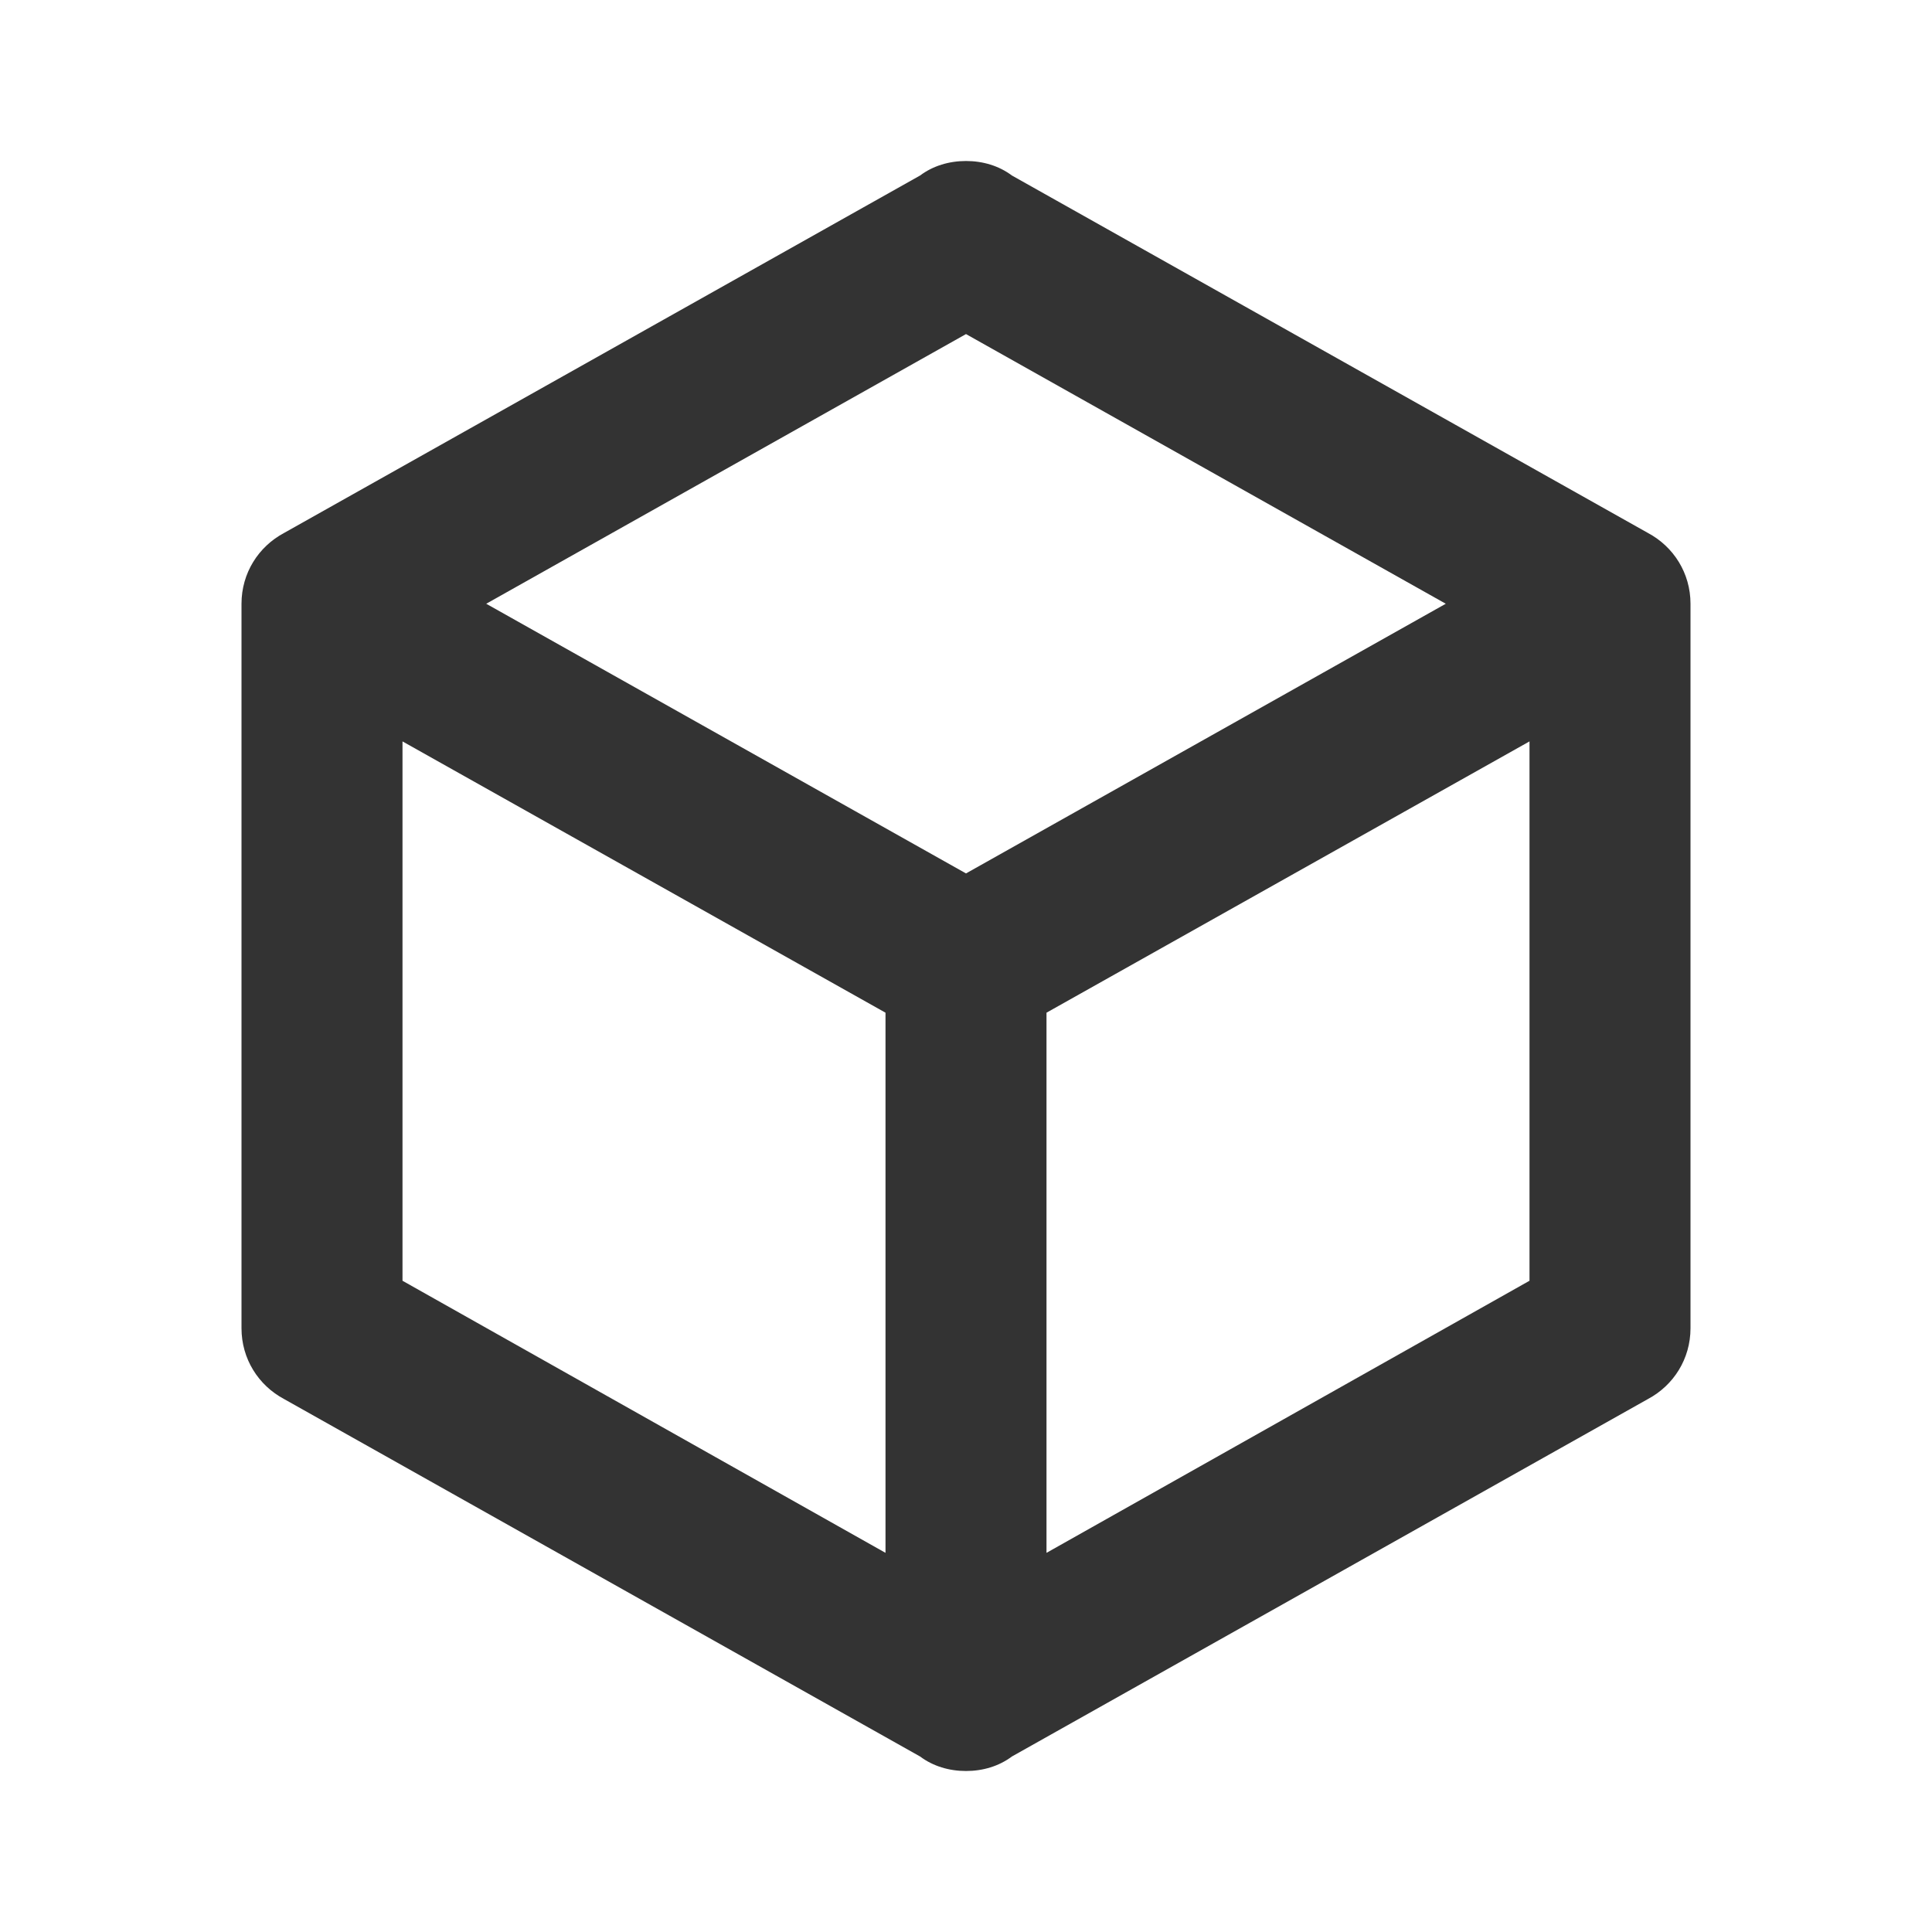
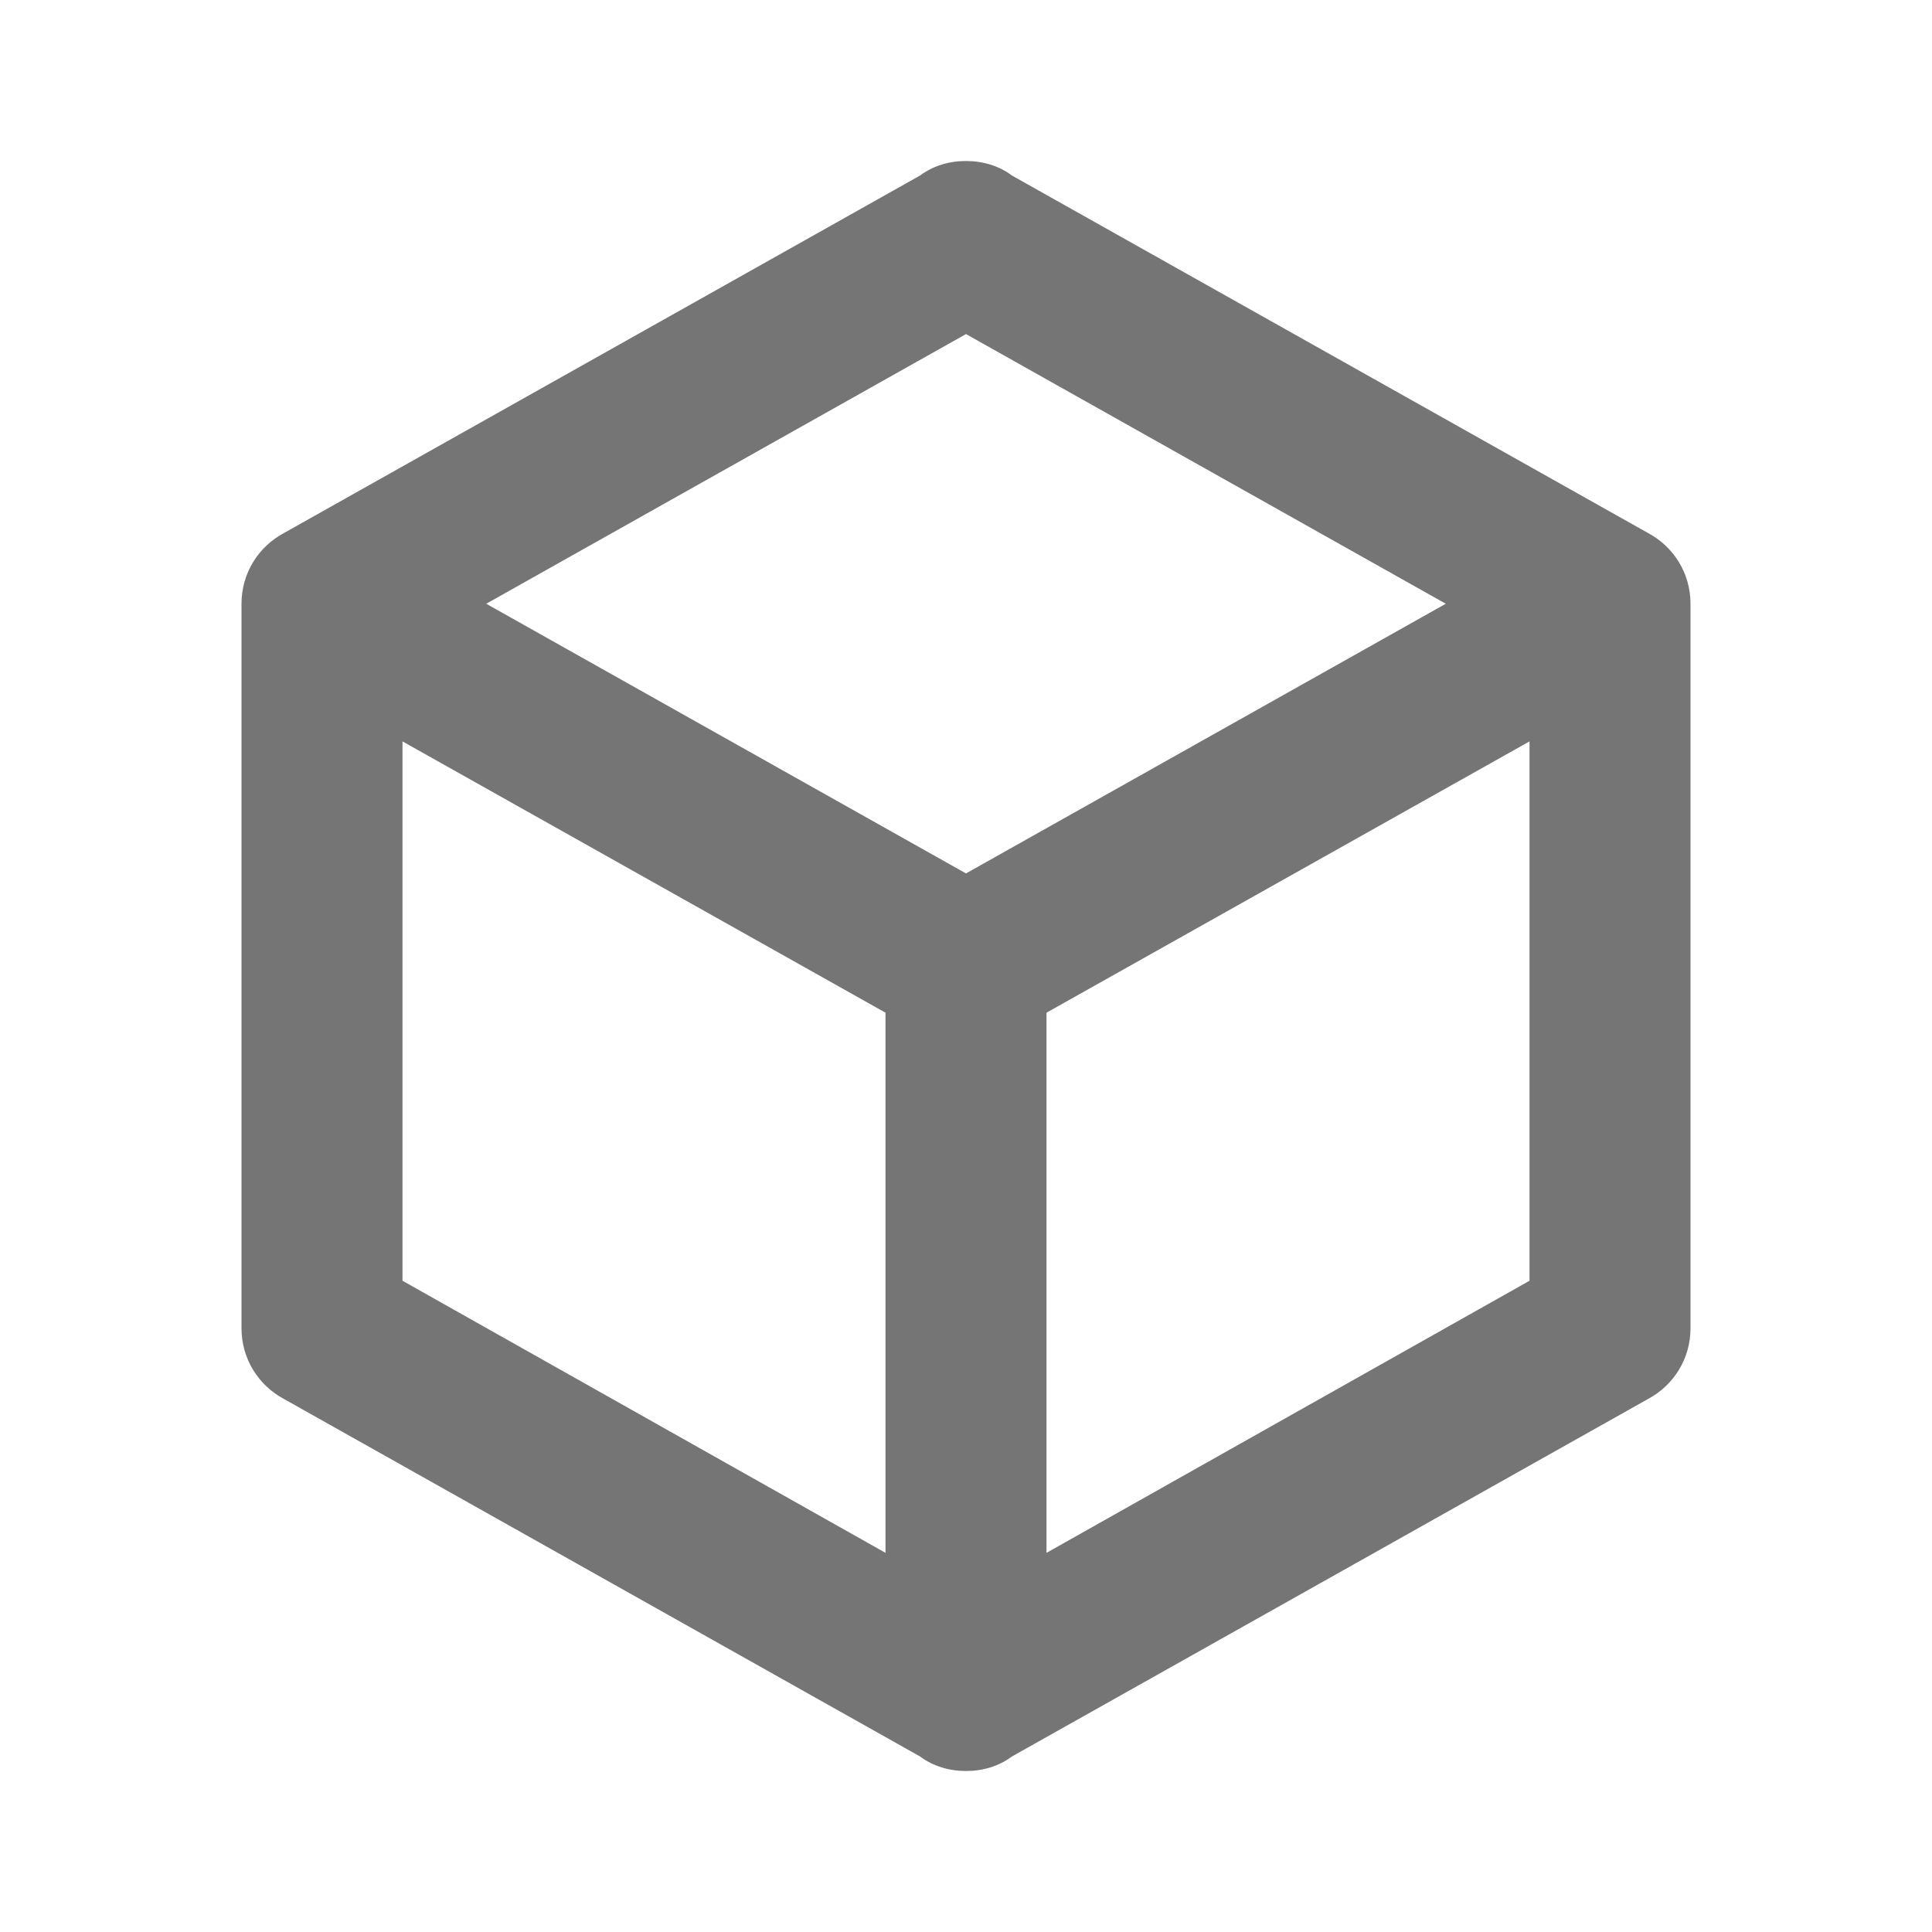
- <svg xmlns="http://www.w3.org/2000/svg" fill="#333333" height="24" viewBox="0 0 24 24" width="24">
+ <svg xmlns="http://www.w3.org/2000/svg" fill="#757575" height="24" viewBox="0 0 24 24" width="24">
  <path d="M21,16.5C21,16.88 20.79,17.21 20.47,17.38L12.57,21.82C12.41,21.94 12.21,22 12,22C11.79,22 11.59,21.94 11.43,21.82L3.53,17.38C3.21,17.21 3,16.88 3,16.5V7.5C3,7.12 3.21,6.79 3.53,6.62L11.43,2.18C11.59,2.06 11.79,2 12,2C12.21,2 12.41,2.06 12.57,2.18L20.47,6.62C20.79,6.79 21,7.12 21,7.5V16.5M12,4.15L6.04,7.5L12,10.85L17.96,7.5L12,4.15M5,15.91L11,19.29V12.58L5,9.21V15.91M19,15.91V9.21L13,12.58V19.29L19,15.91Z" />
</svg>
